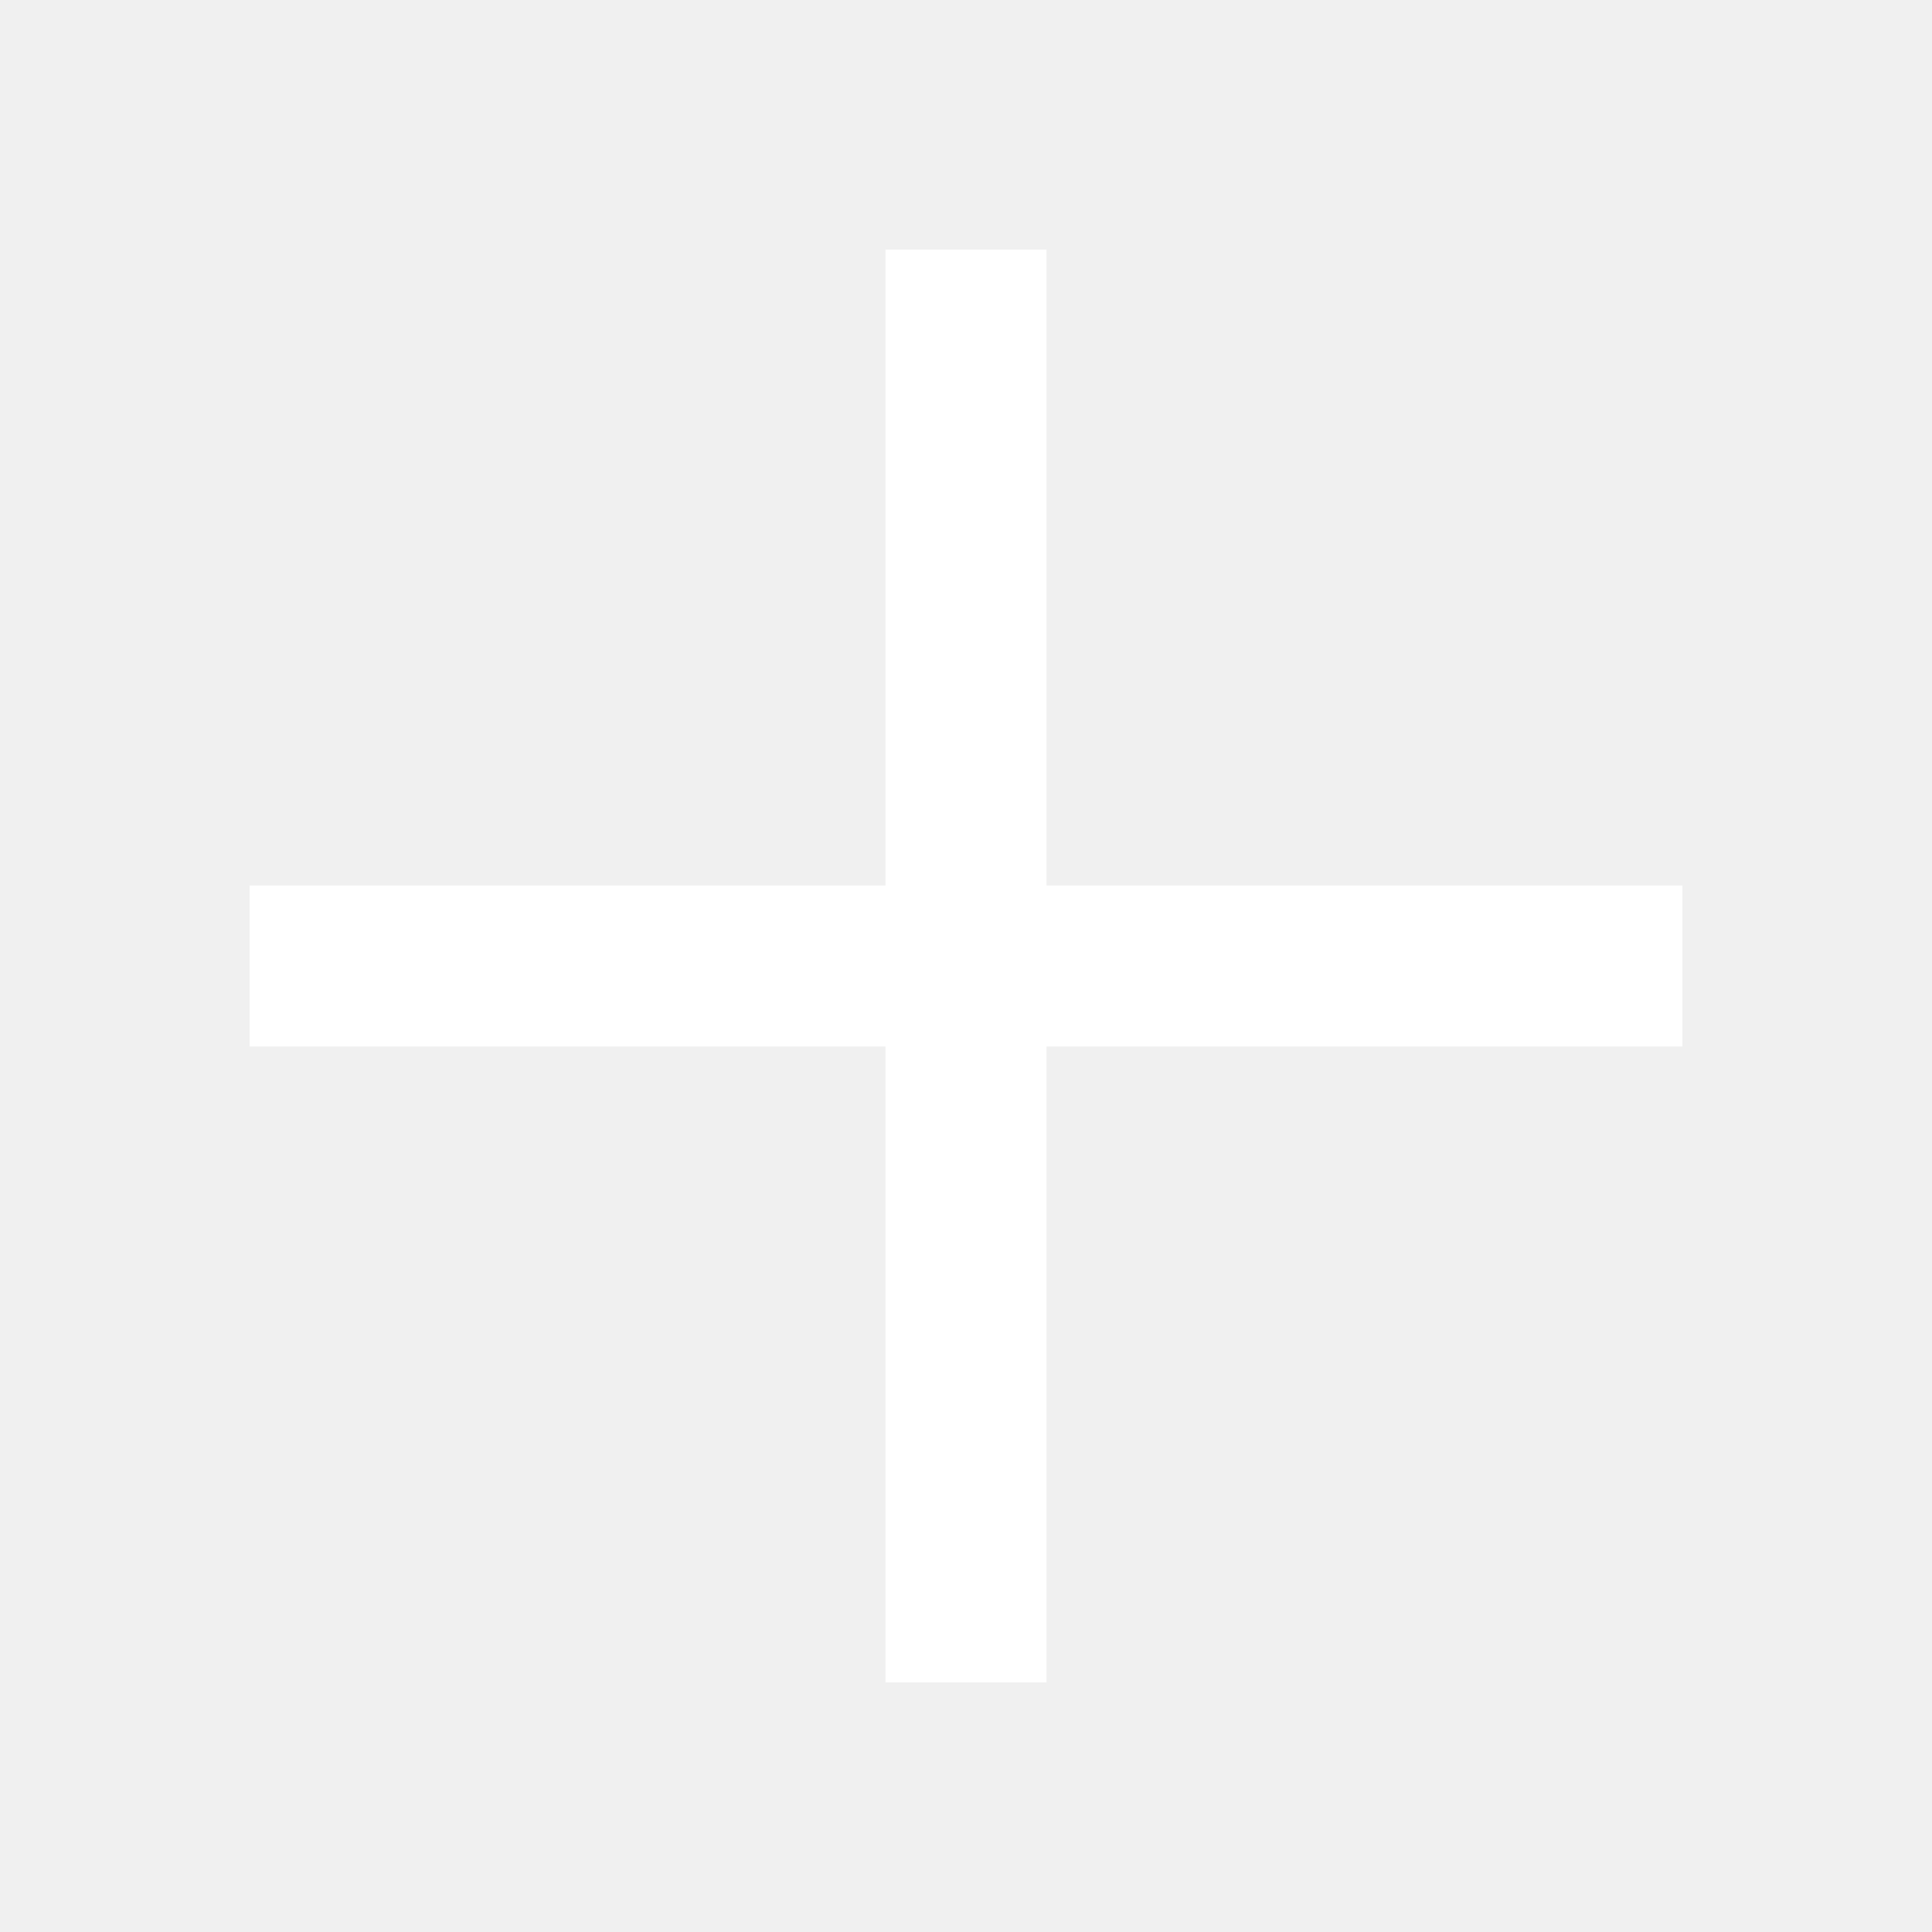
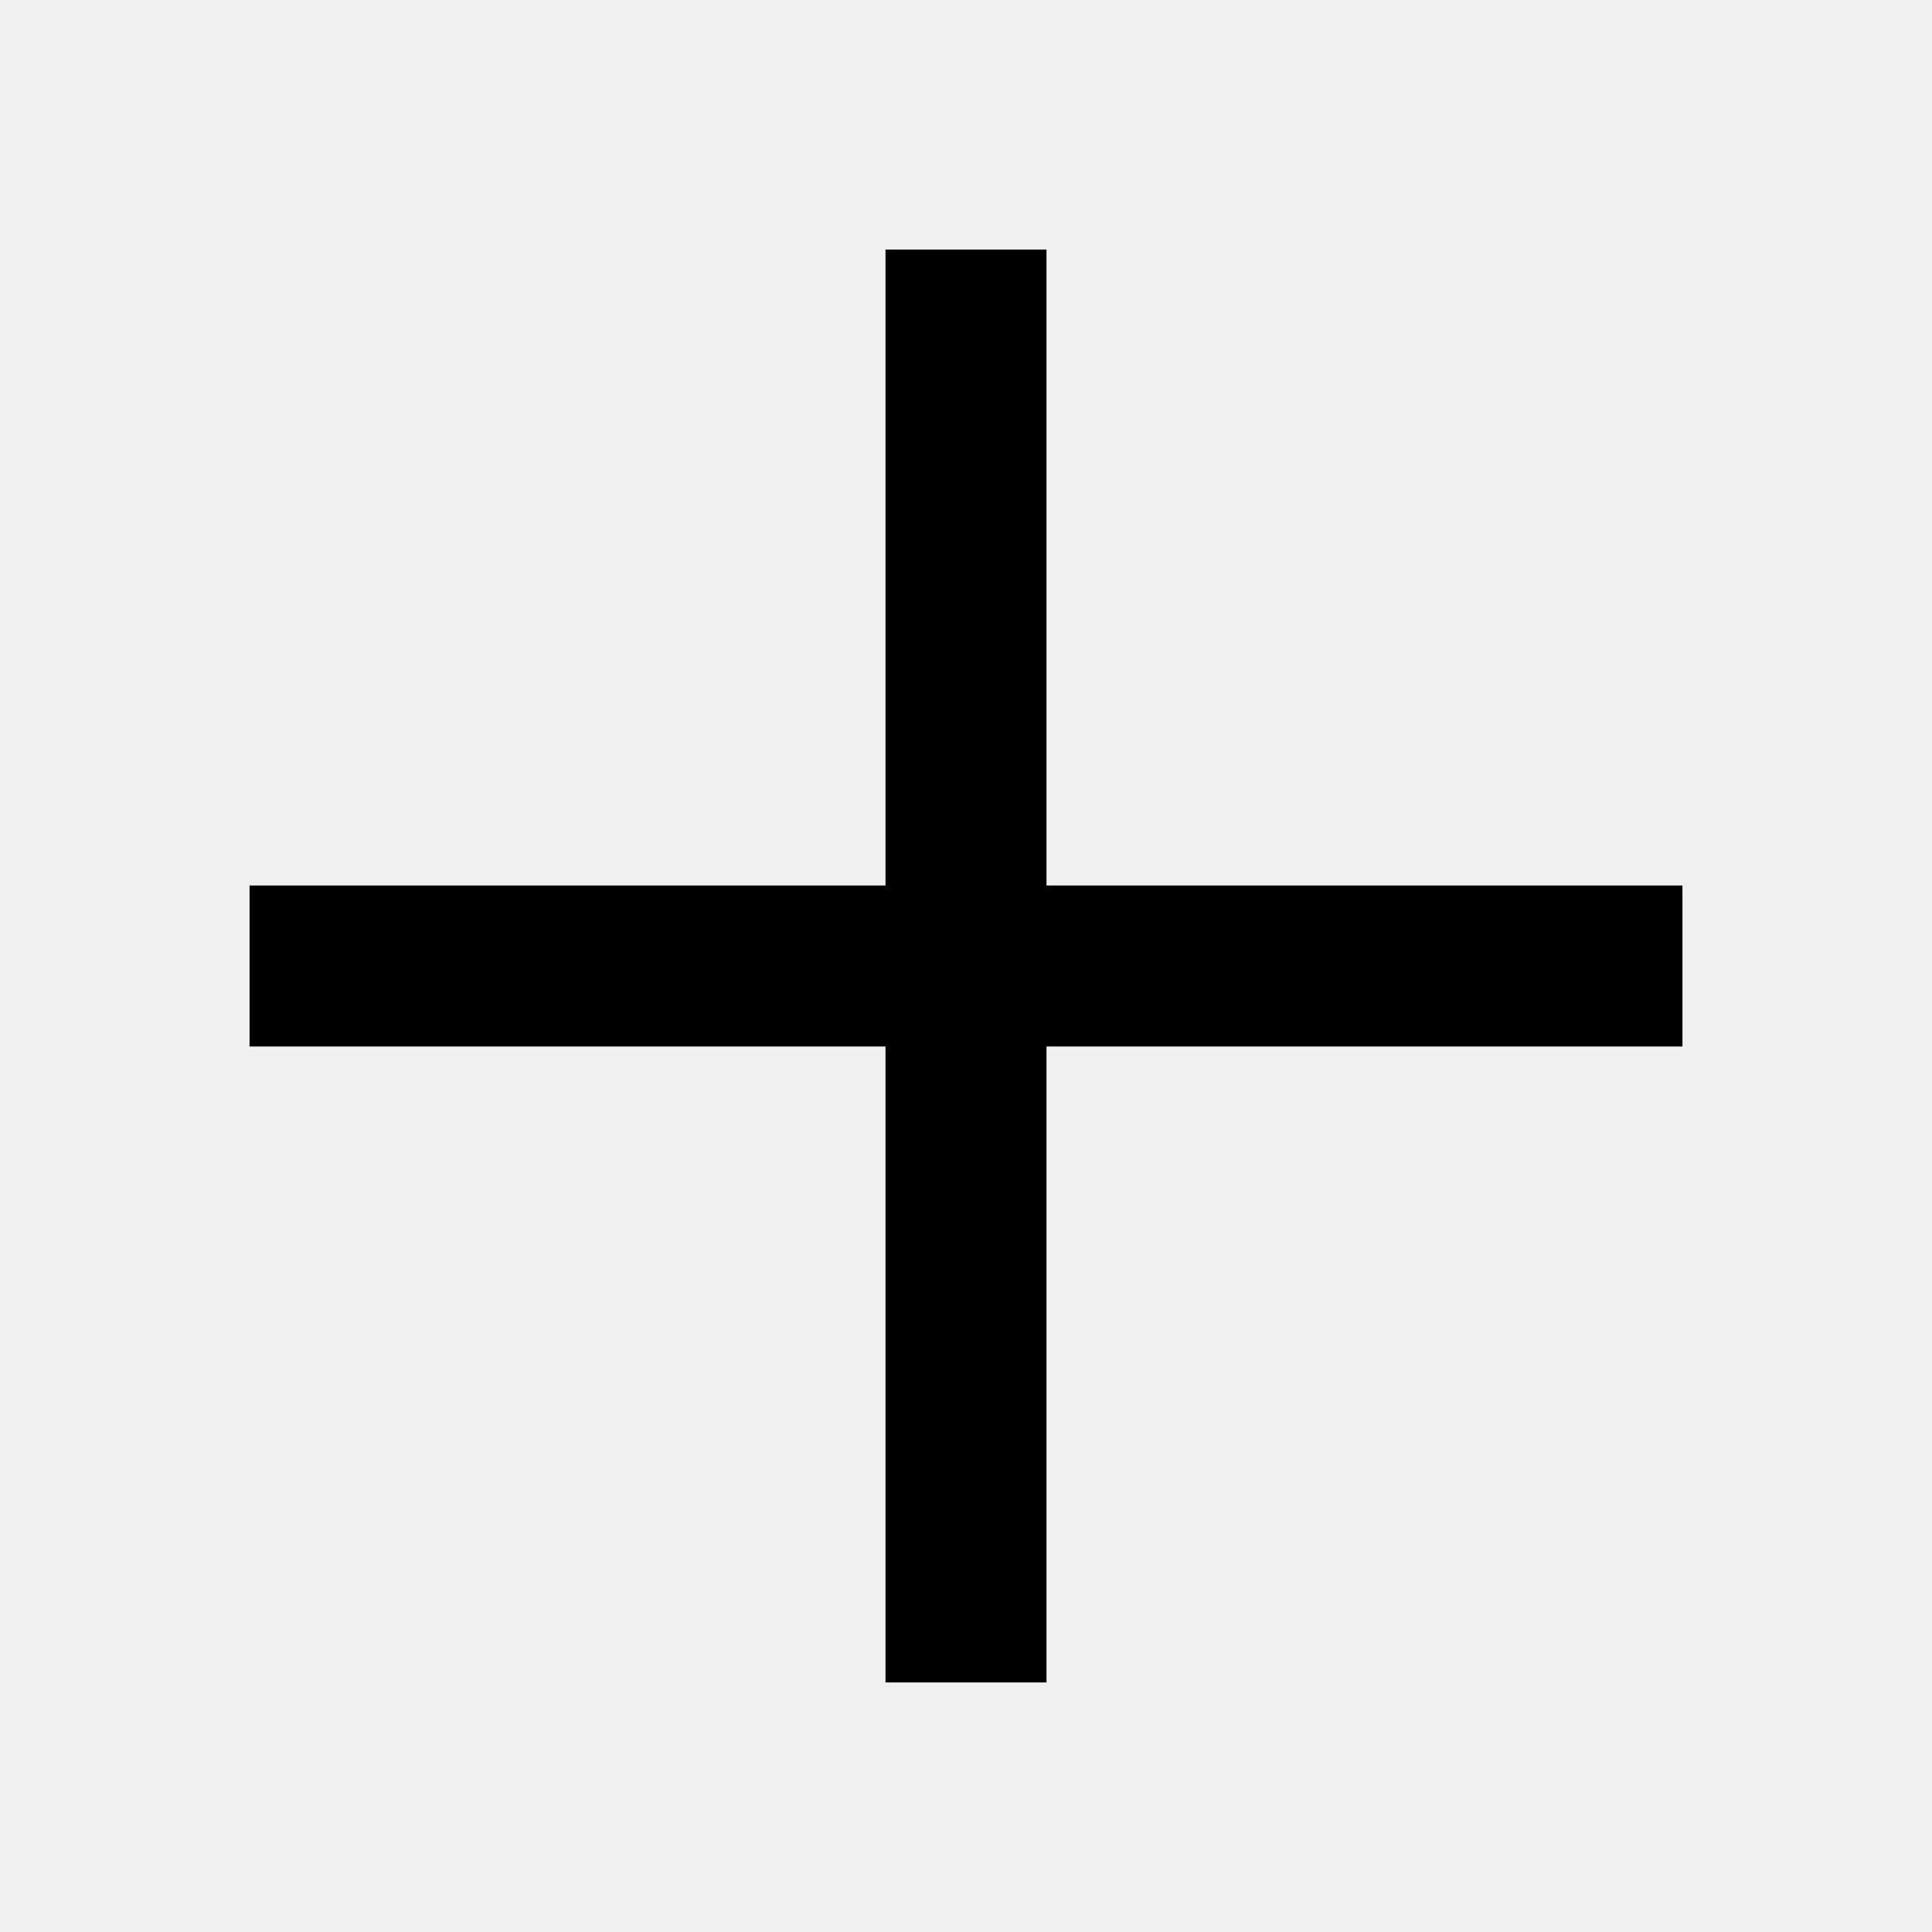
<svg xmlns="http://www.w3.org/2000/svg" version="1.1" id="Layer_1" x="0px" y="0px" viewBox="-887 889 24 24" style="enable-background:new -887 889 24 24;" xml:space="preserve">
  <style type="text/css">
- 	.st0{fill:#FFFFFF;}
+ 	.st0{}
</style>
  <path class="st0" d="M-866.1,902v-2h-7.9v-7.9h-2v7.9h-7.9v2h7.9v7.9h2V902H-866.1z" />
</svg>
